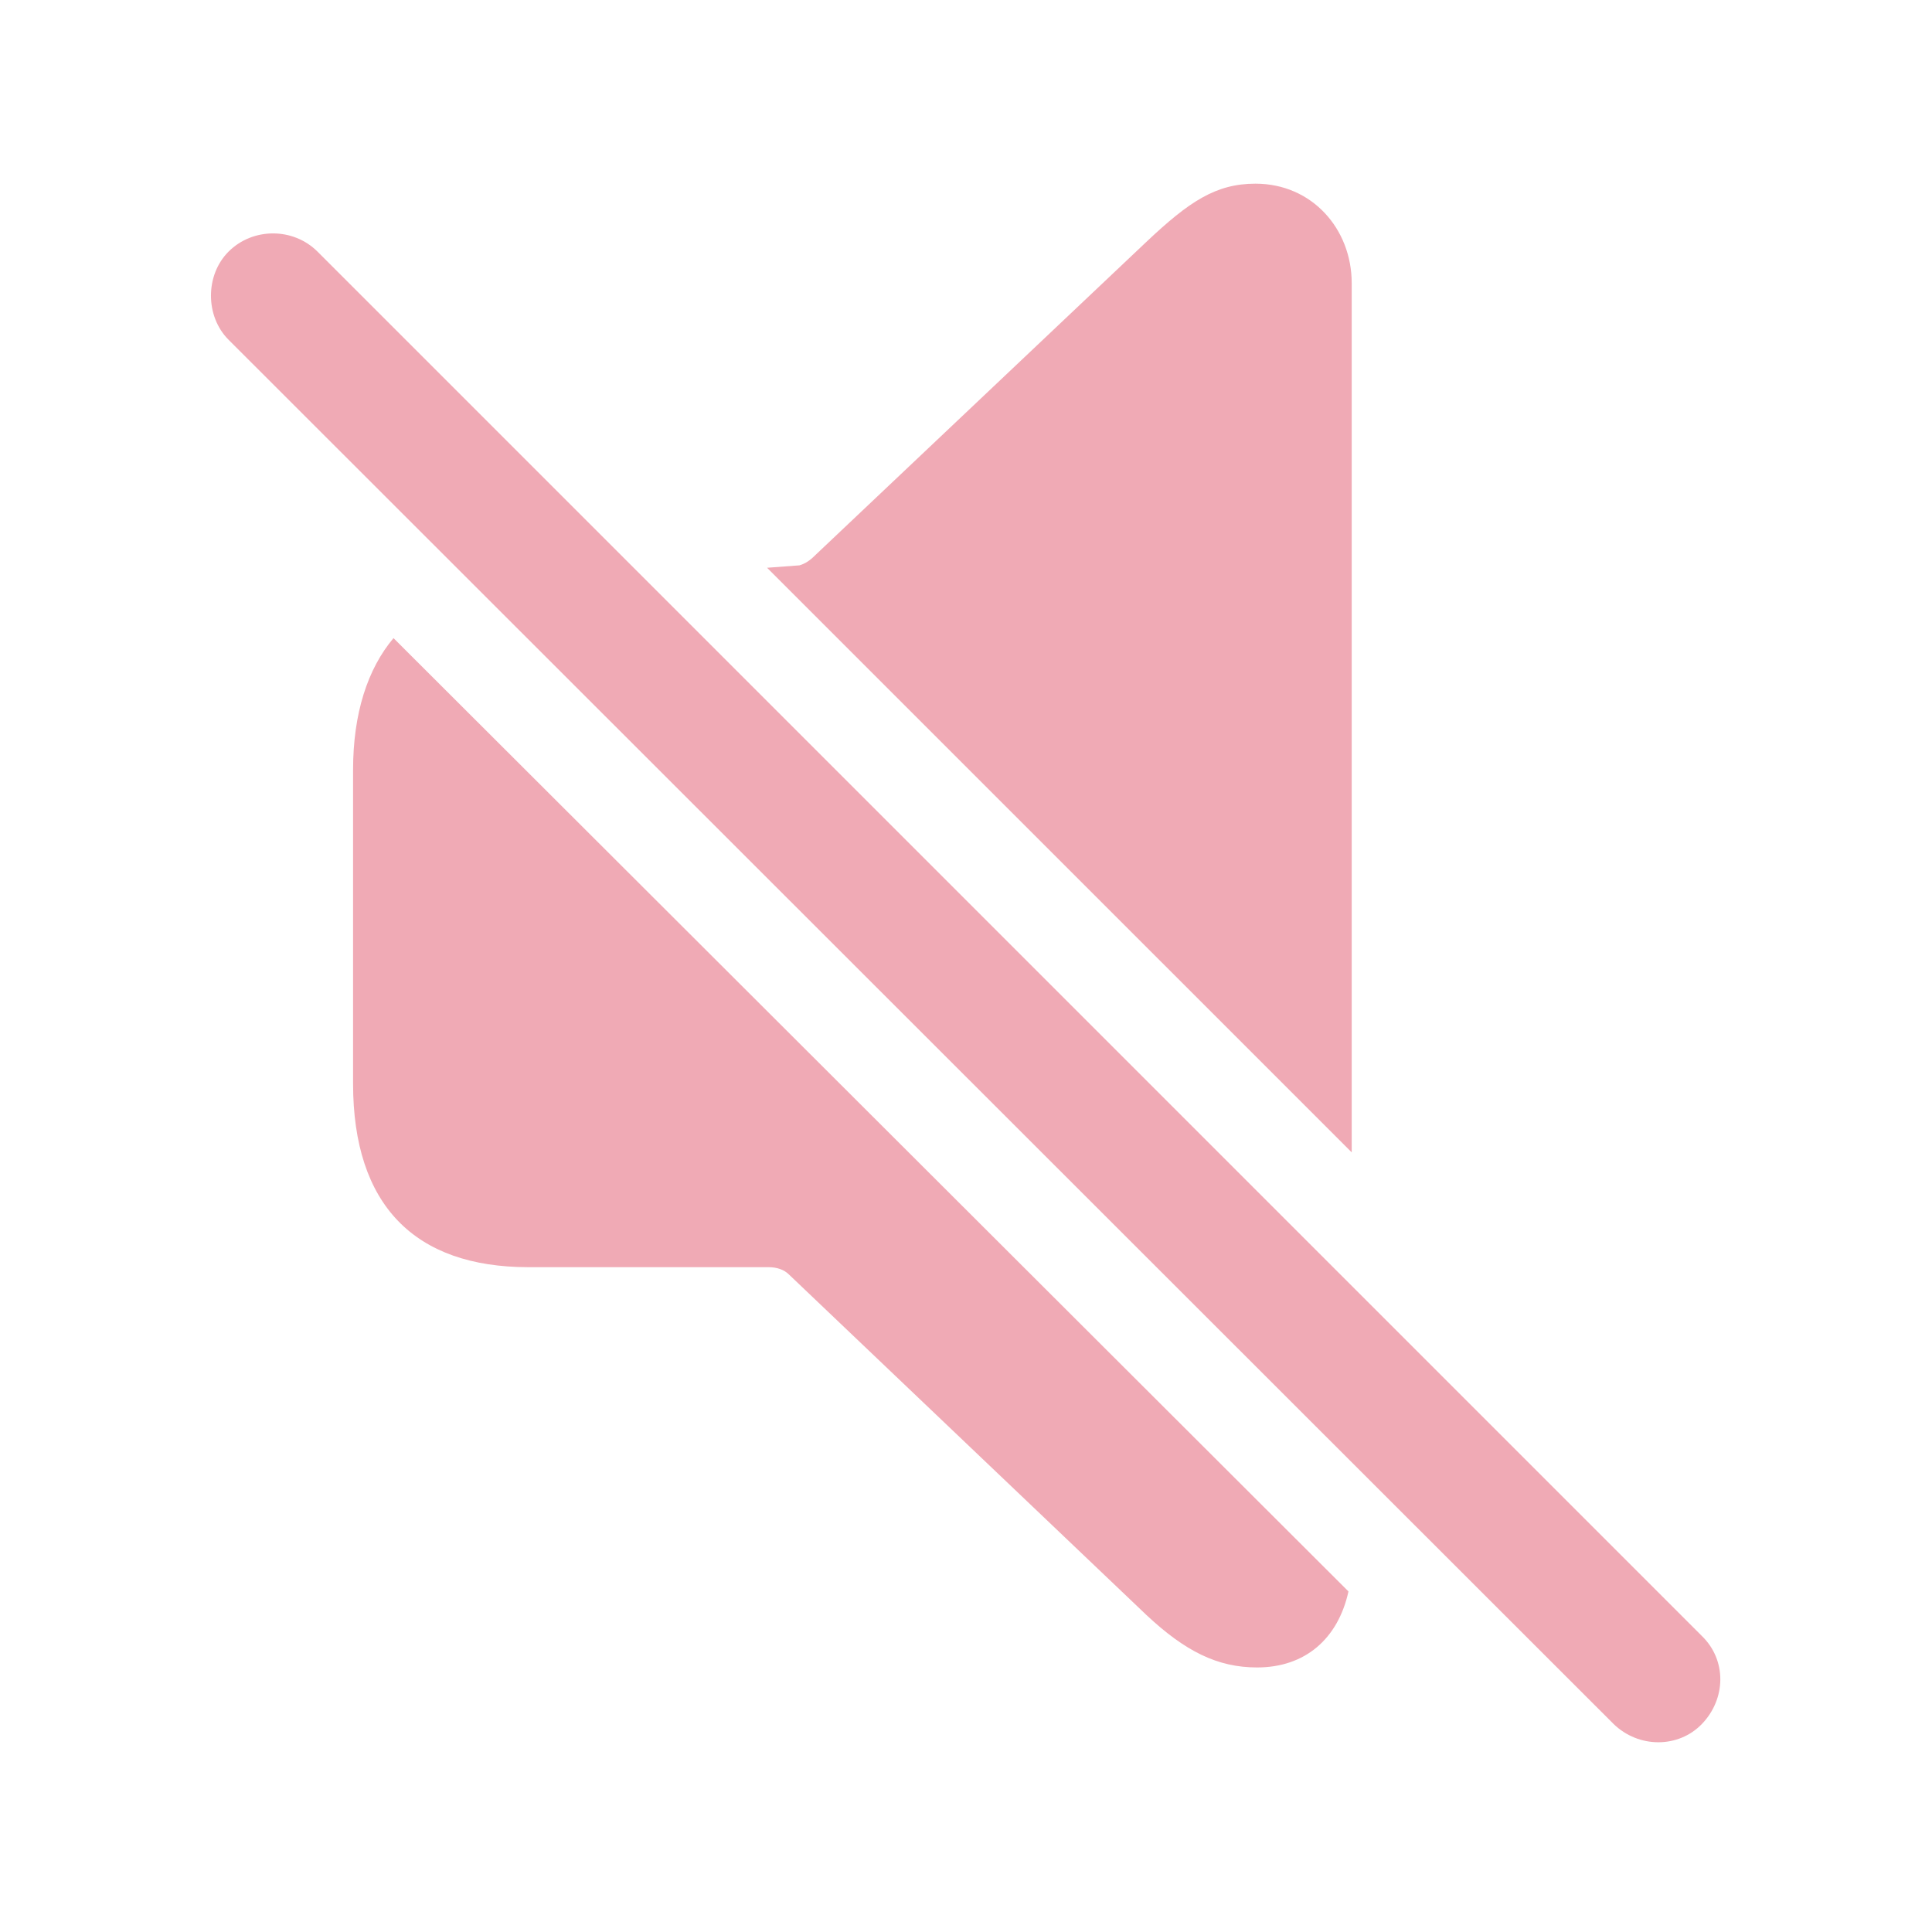
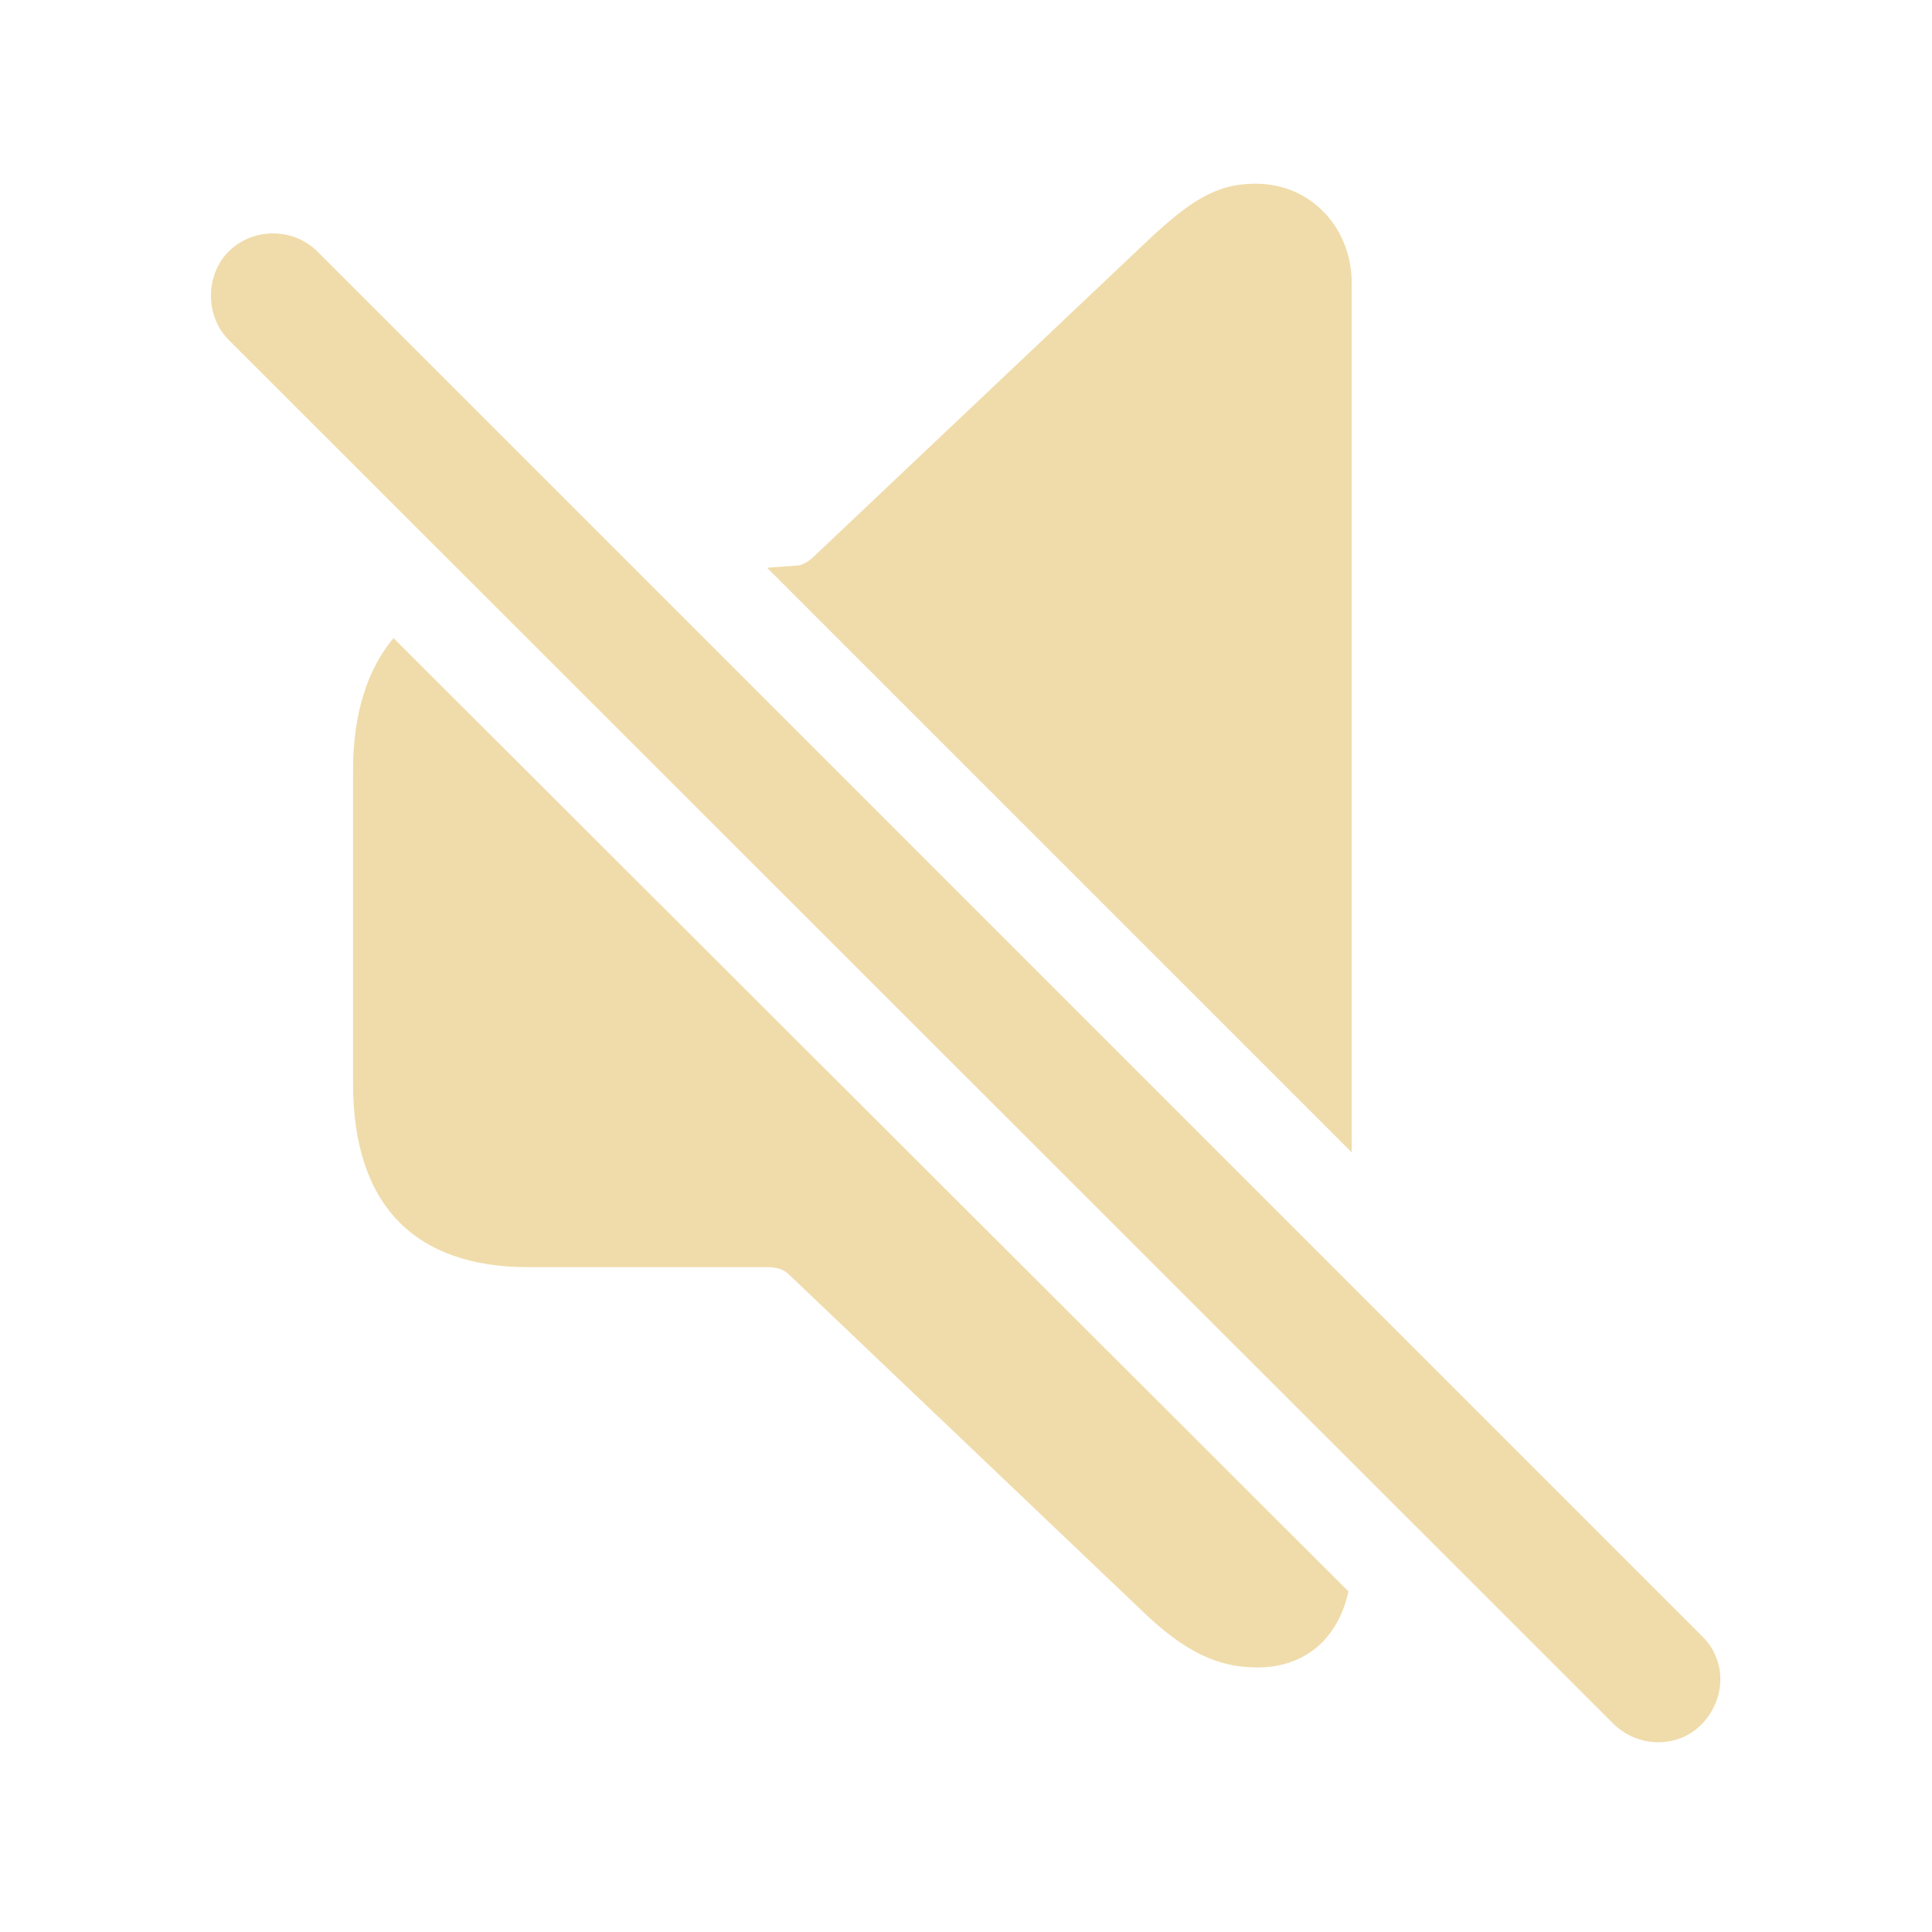
- <svg fill="#F0AAB5" width="120px" height="120px" viewBox="0 0 56 56">
+ <svg fill="#F0DCAA" width="120px" height="120px" viewBox="0 0 56 56">
  <path d="M 39.18 33.402 L 39.18 8.207 C 39.18 6.637 38.031 5.324 36.391 5.324 C 35.242 5.324 34.469 5.84 33.227 7.012 L 23.617 16.105 C 23.477 16.246 23.336 16.34 23.172 16.387 L 22.234 16.457 Z M 46.773 49.973 C 47.5 50.676 48.648 50.676 49.328 49.973 C 50.031 49.246 50.055 48.121 49.328 47.418 L 9.203 7.293 C 8.5 6.59 7.328 6.59 6.625 7.293 C 5.945 7.973 5.945 9.168 6.625 9.848 Z M 36.437 48.332 C 37.82 48.332 38.781 47.512 39.086 46.129 L 11.406 18.496 C 10.656 19.387 10.234 20.676 10.234 22.316 L 10.234 31.41 C 10.234 34.926 12.015 36.73 15.32 36.73 L 22.281 36.73 C 22.515 36.73 22.727 36.801 22.867 36.941 L 33.227 46.809 C 34.352 47.863 35.289 48.332 36.437 48.332 Z" />
</svg>
